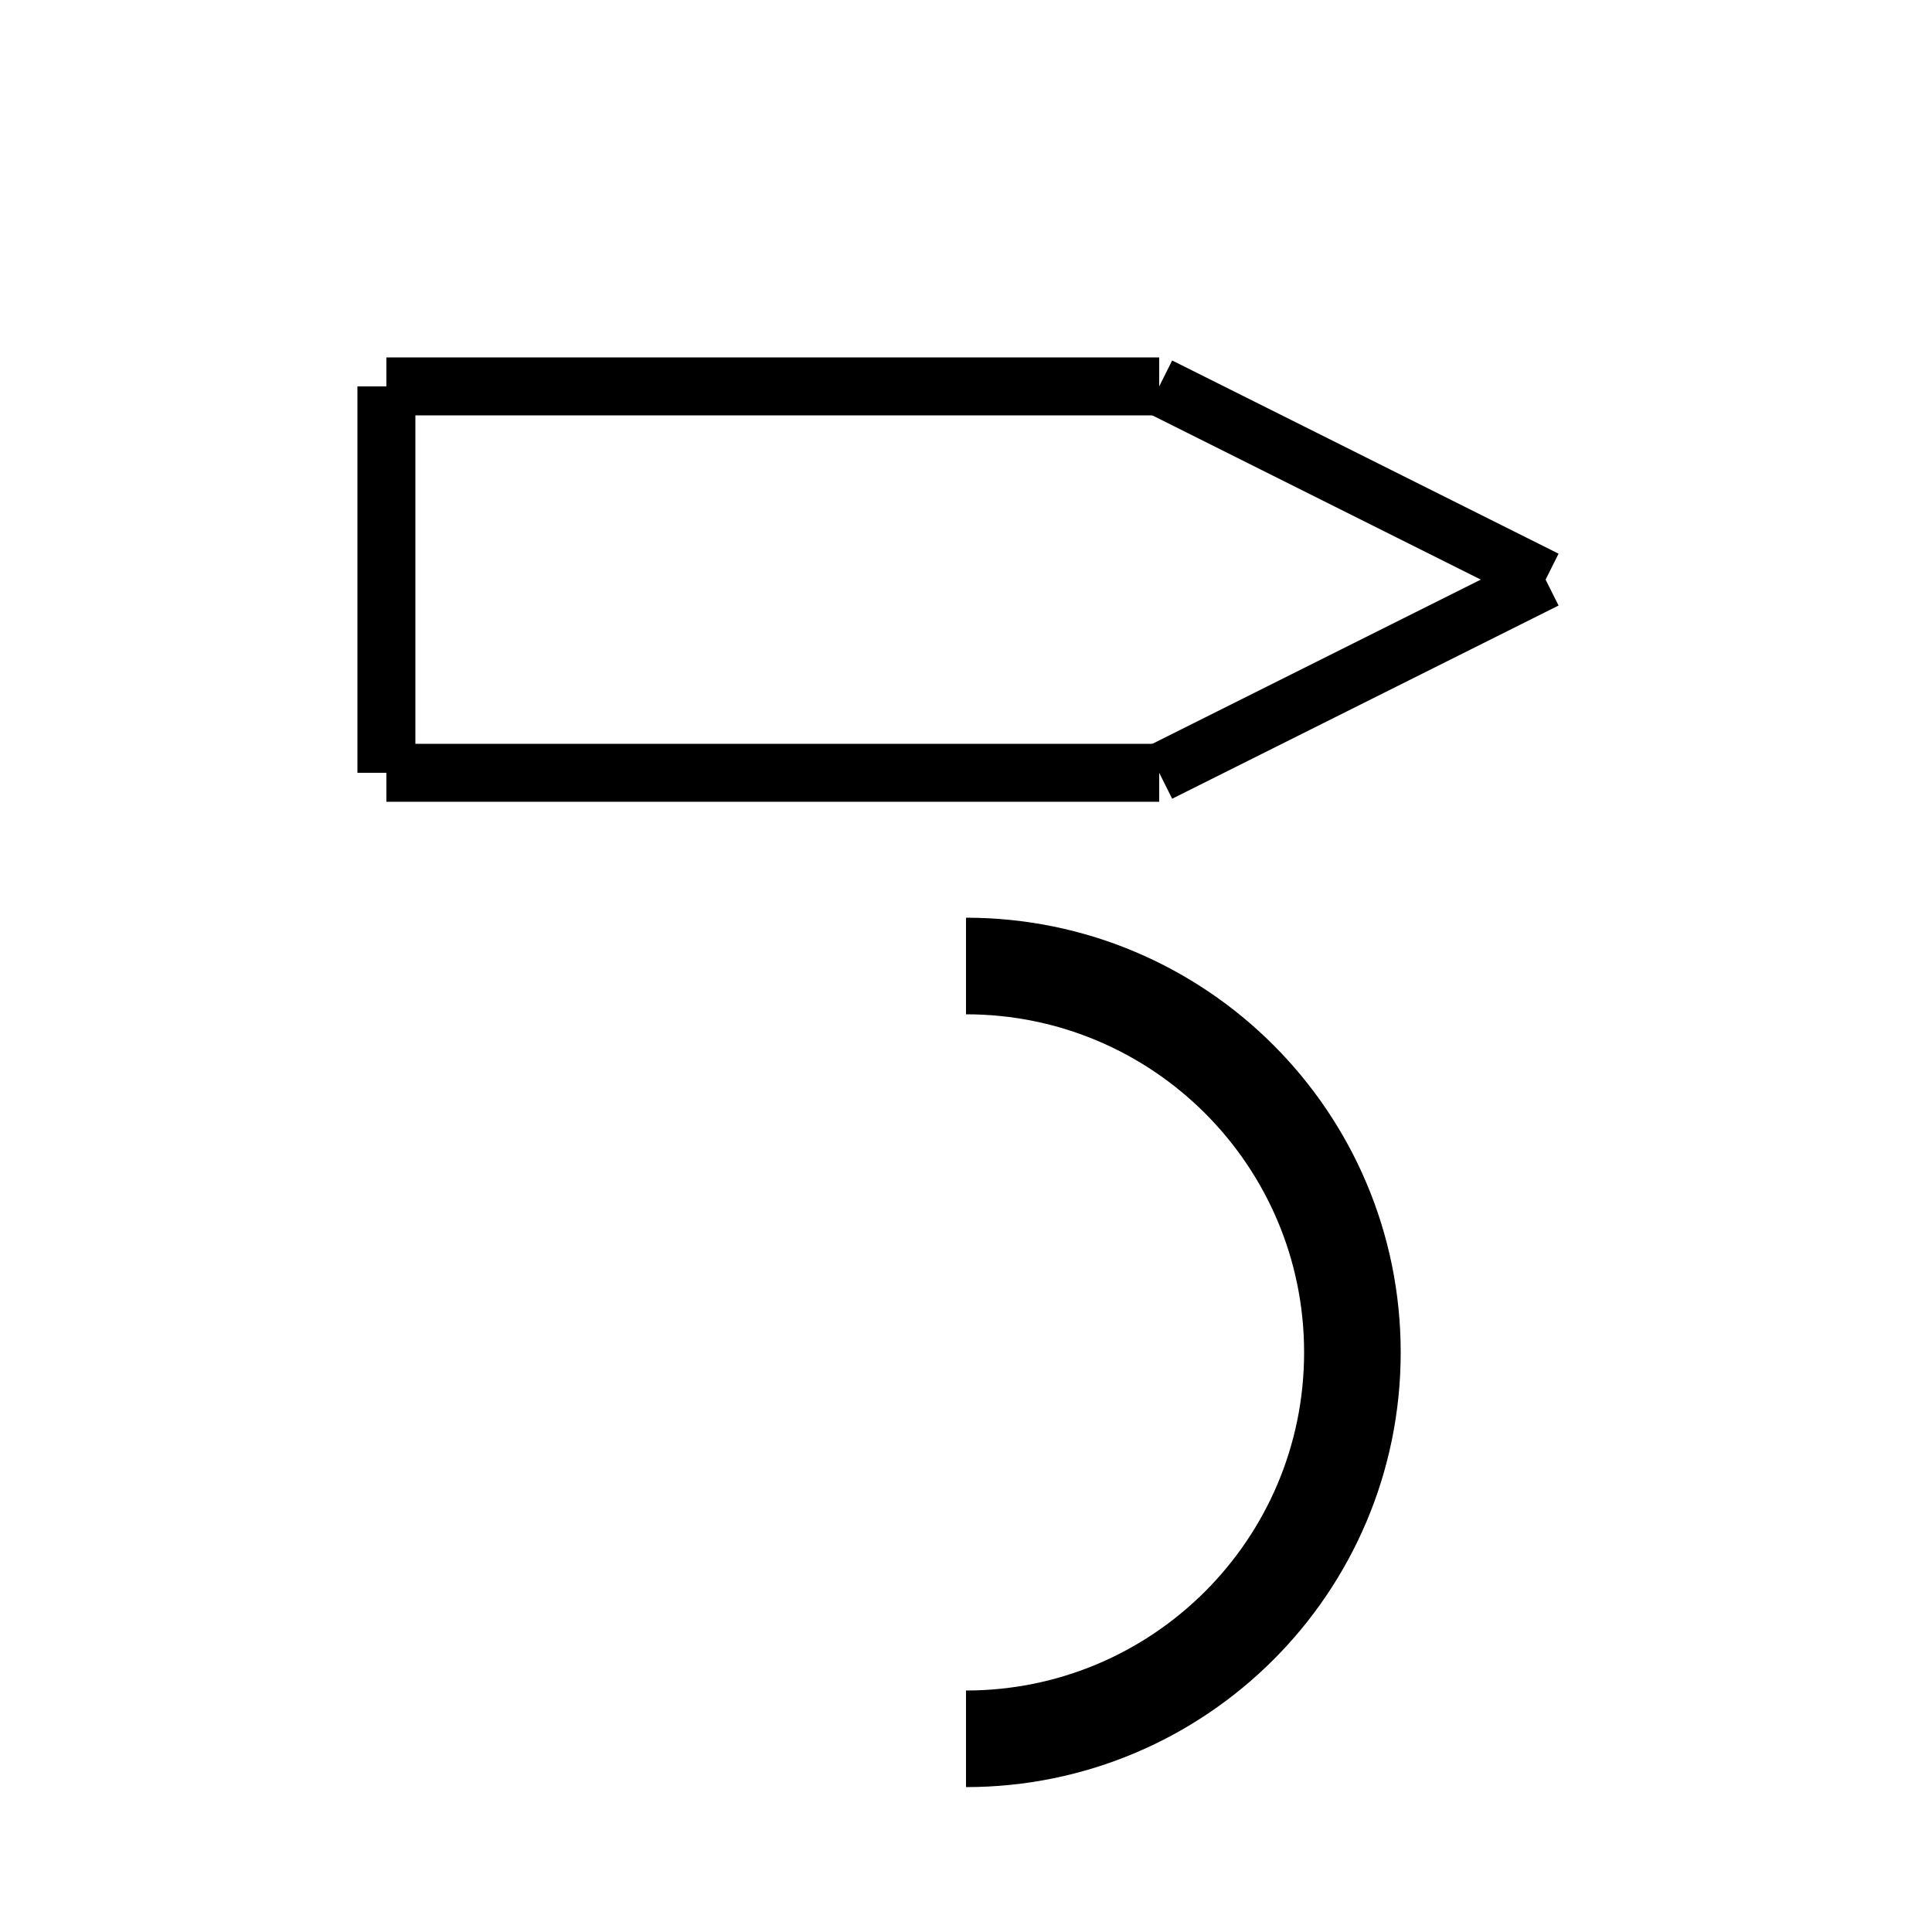
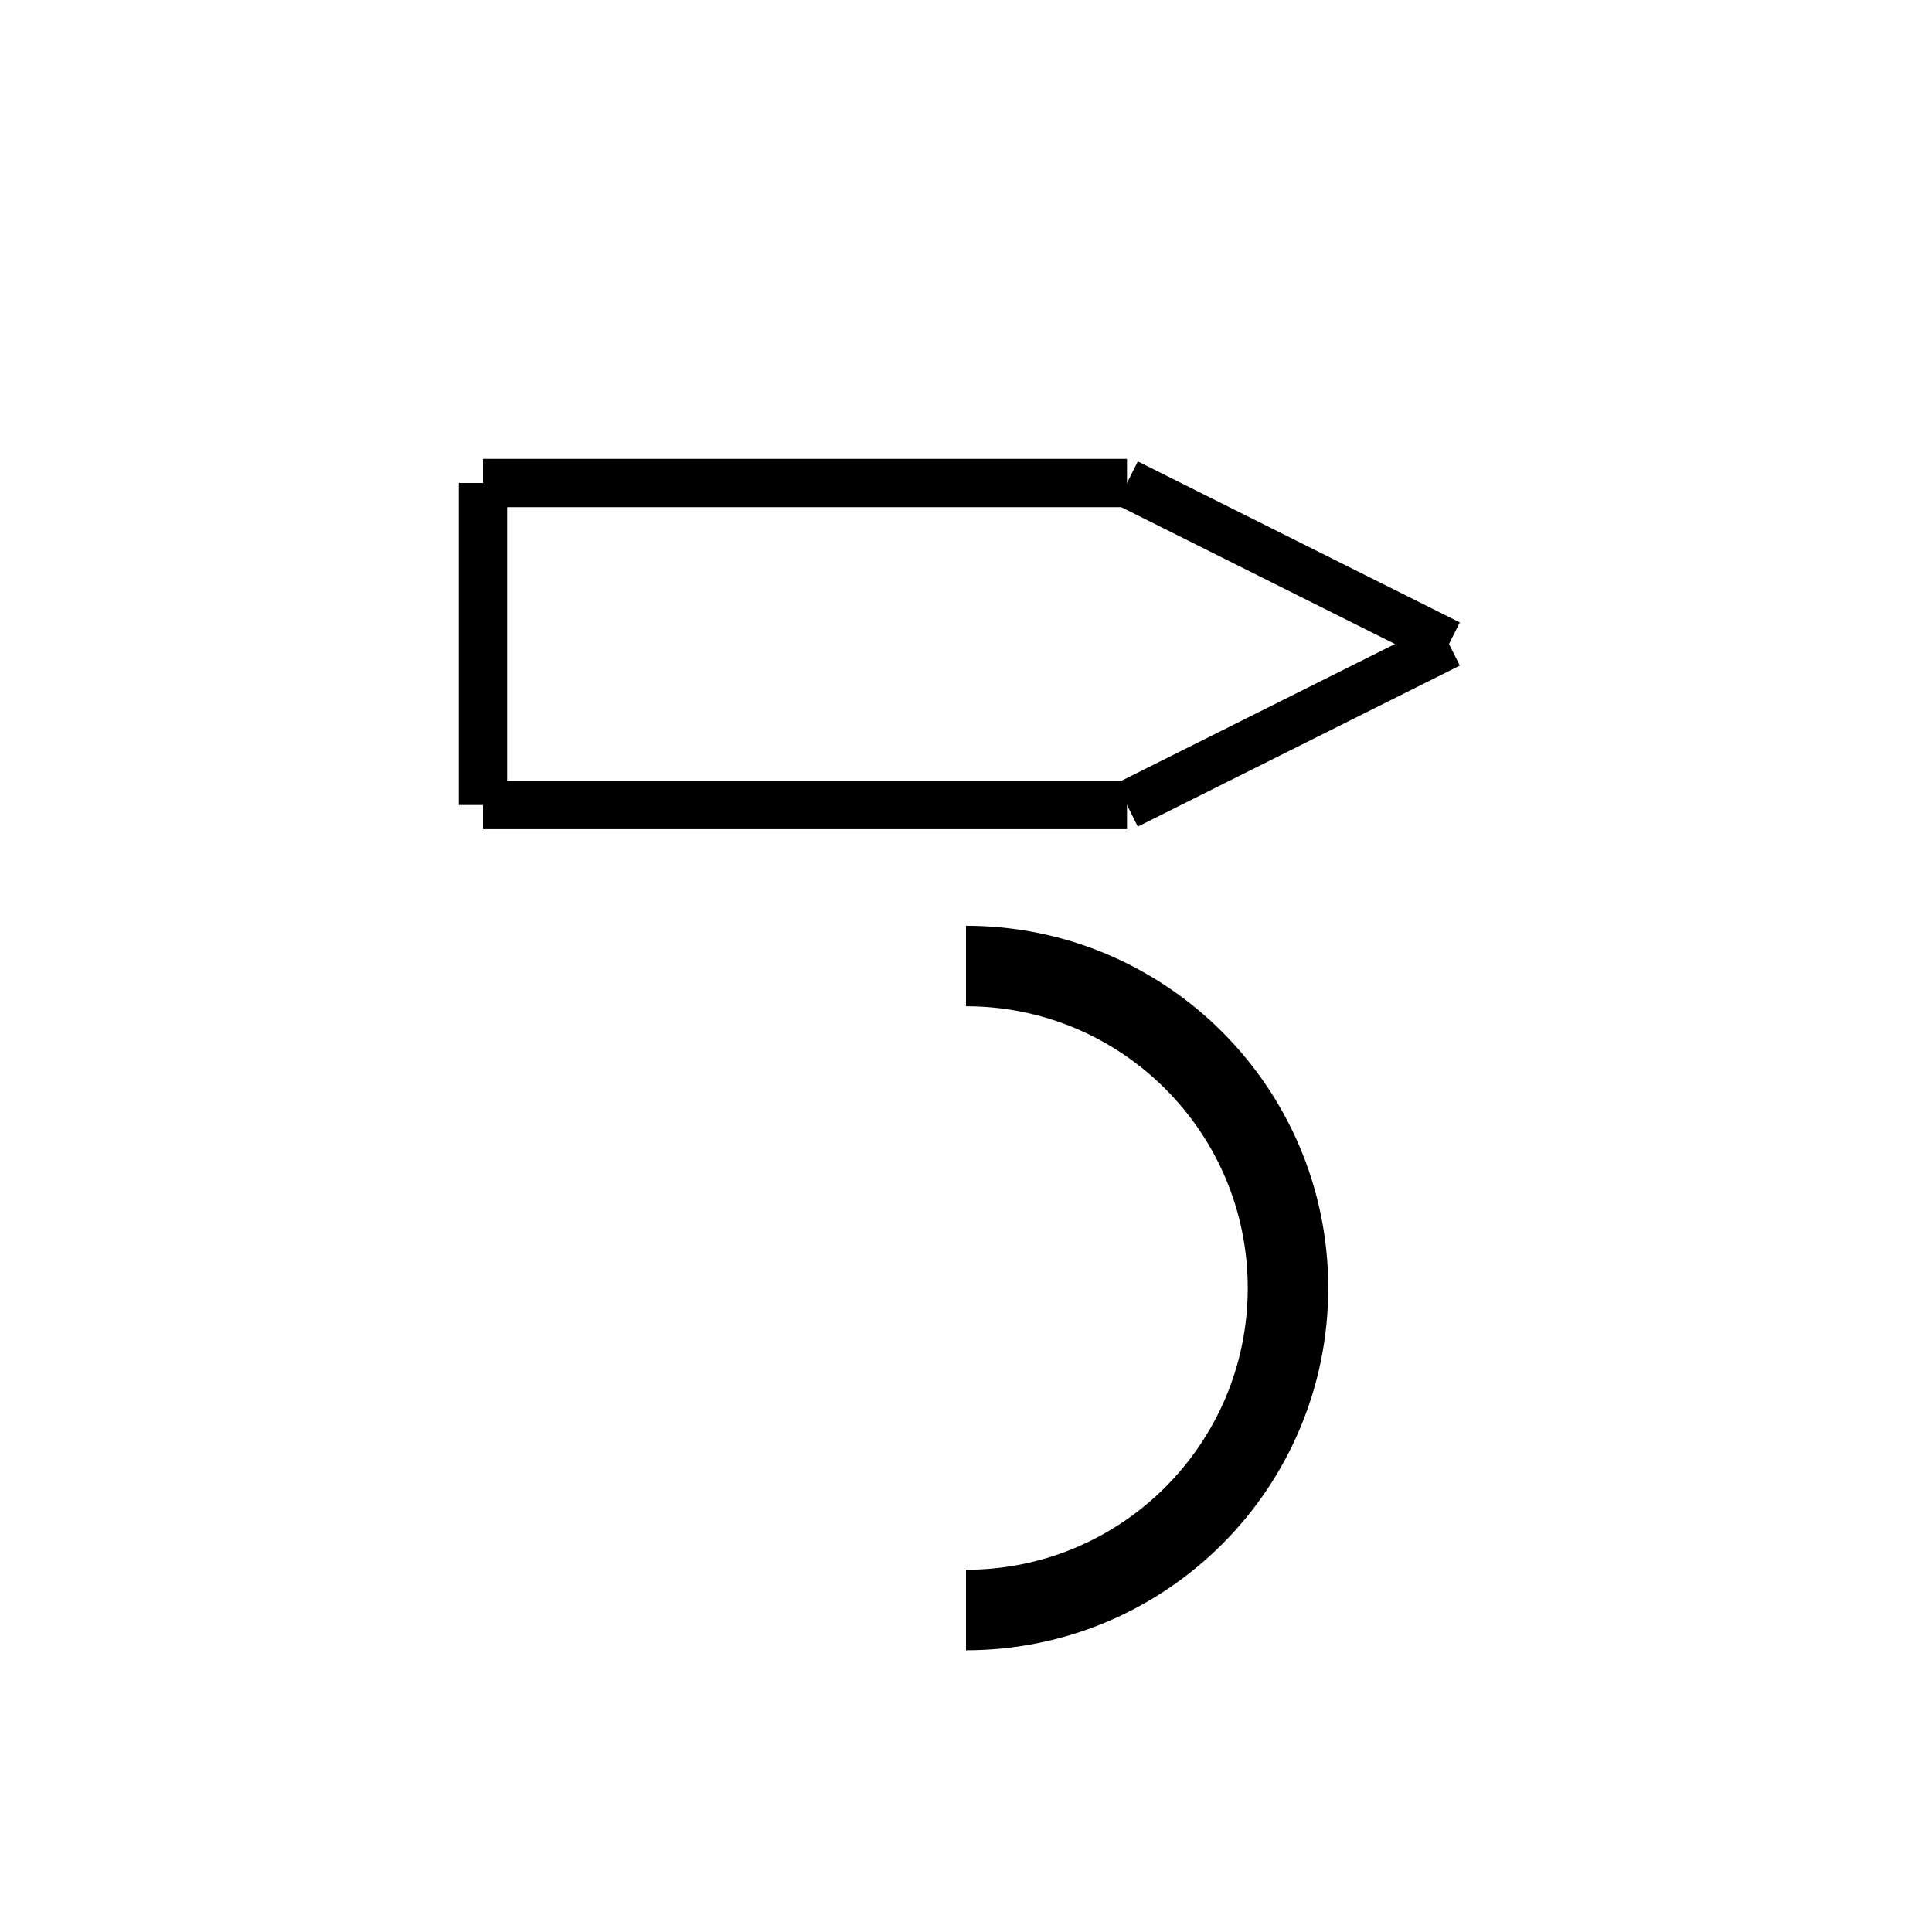
- <svg xmlns="http://www.w3.org/2000/svg" viewBox="0 0 100 100">
+ <svg xmlns="http://www.w3.org/2000/svg" viewBox="-10 -10 120 120">
  <line x1="20" y1="20" x2="20" y2="40" stroke="black" stroke-width="3" />
  <line x1="20" y1="20" x2="60" y2="20" stroke="black" stroke-width="3" />
  <line x1="20" y1="40" x2="60" y2="40" stroke="black" stroke-width="3" />
  <line x1="60" y1="20" x2="80" y2="30" stroke="black" stroke-width="3" />
  <line x1="60" y1="40" x2="80" y2="30" stroke="black" stroke-width="3" />
-   <path d="M 50 90 A 20 20 0 0 0 50 50" style="fill: none;stroke-width: 5;stroke: black" />
+   <path d="M 50 90 A 20 20 0 0 0 50 50" fill="none" stroke="black" stroke-width="5" />
</svg>
